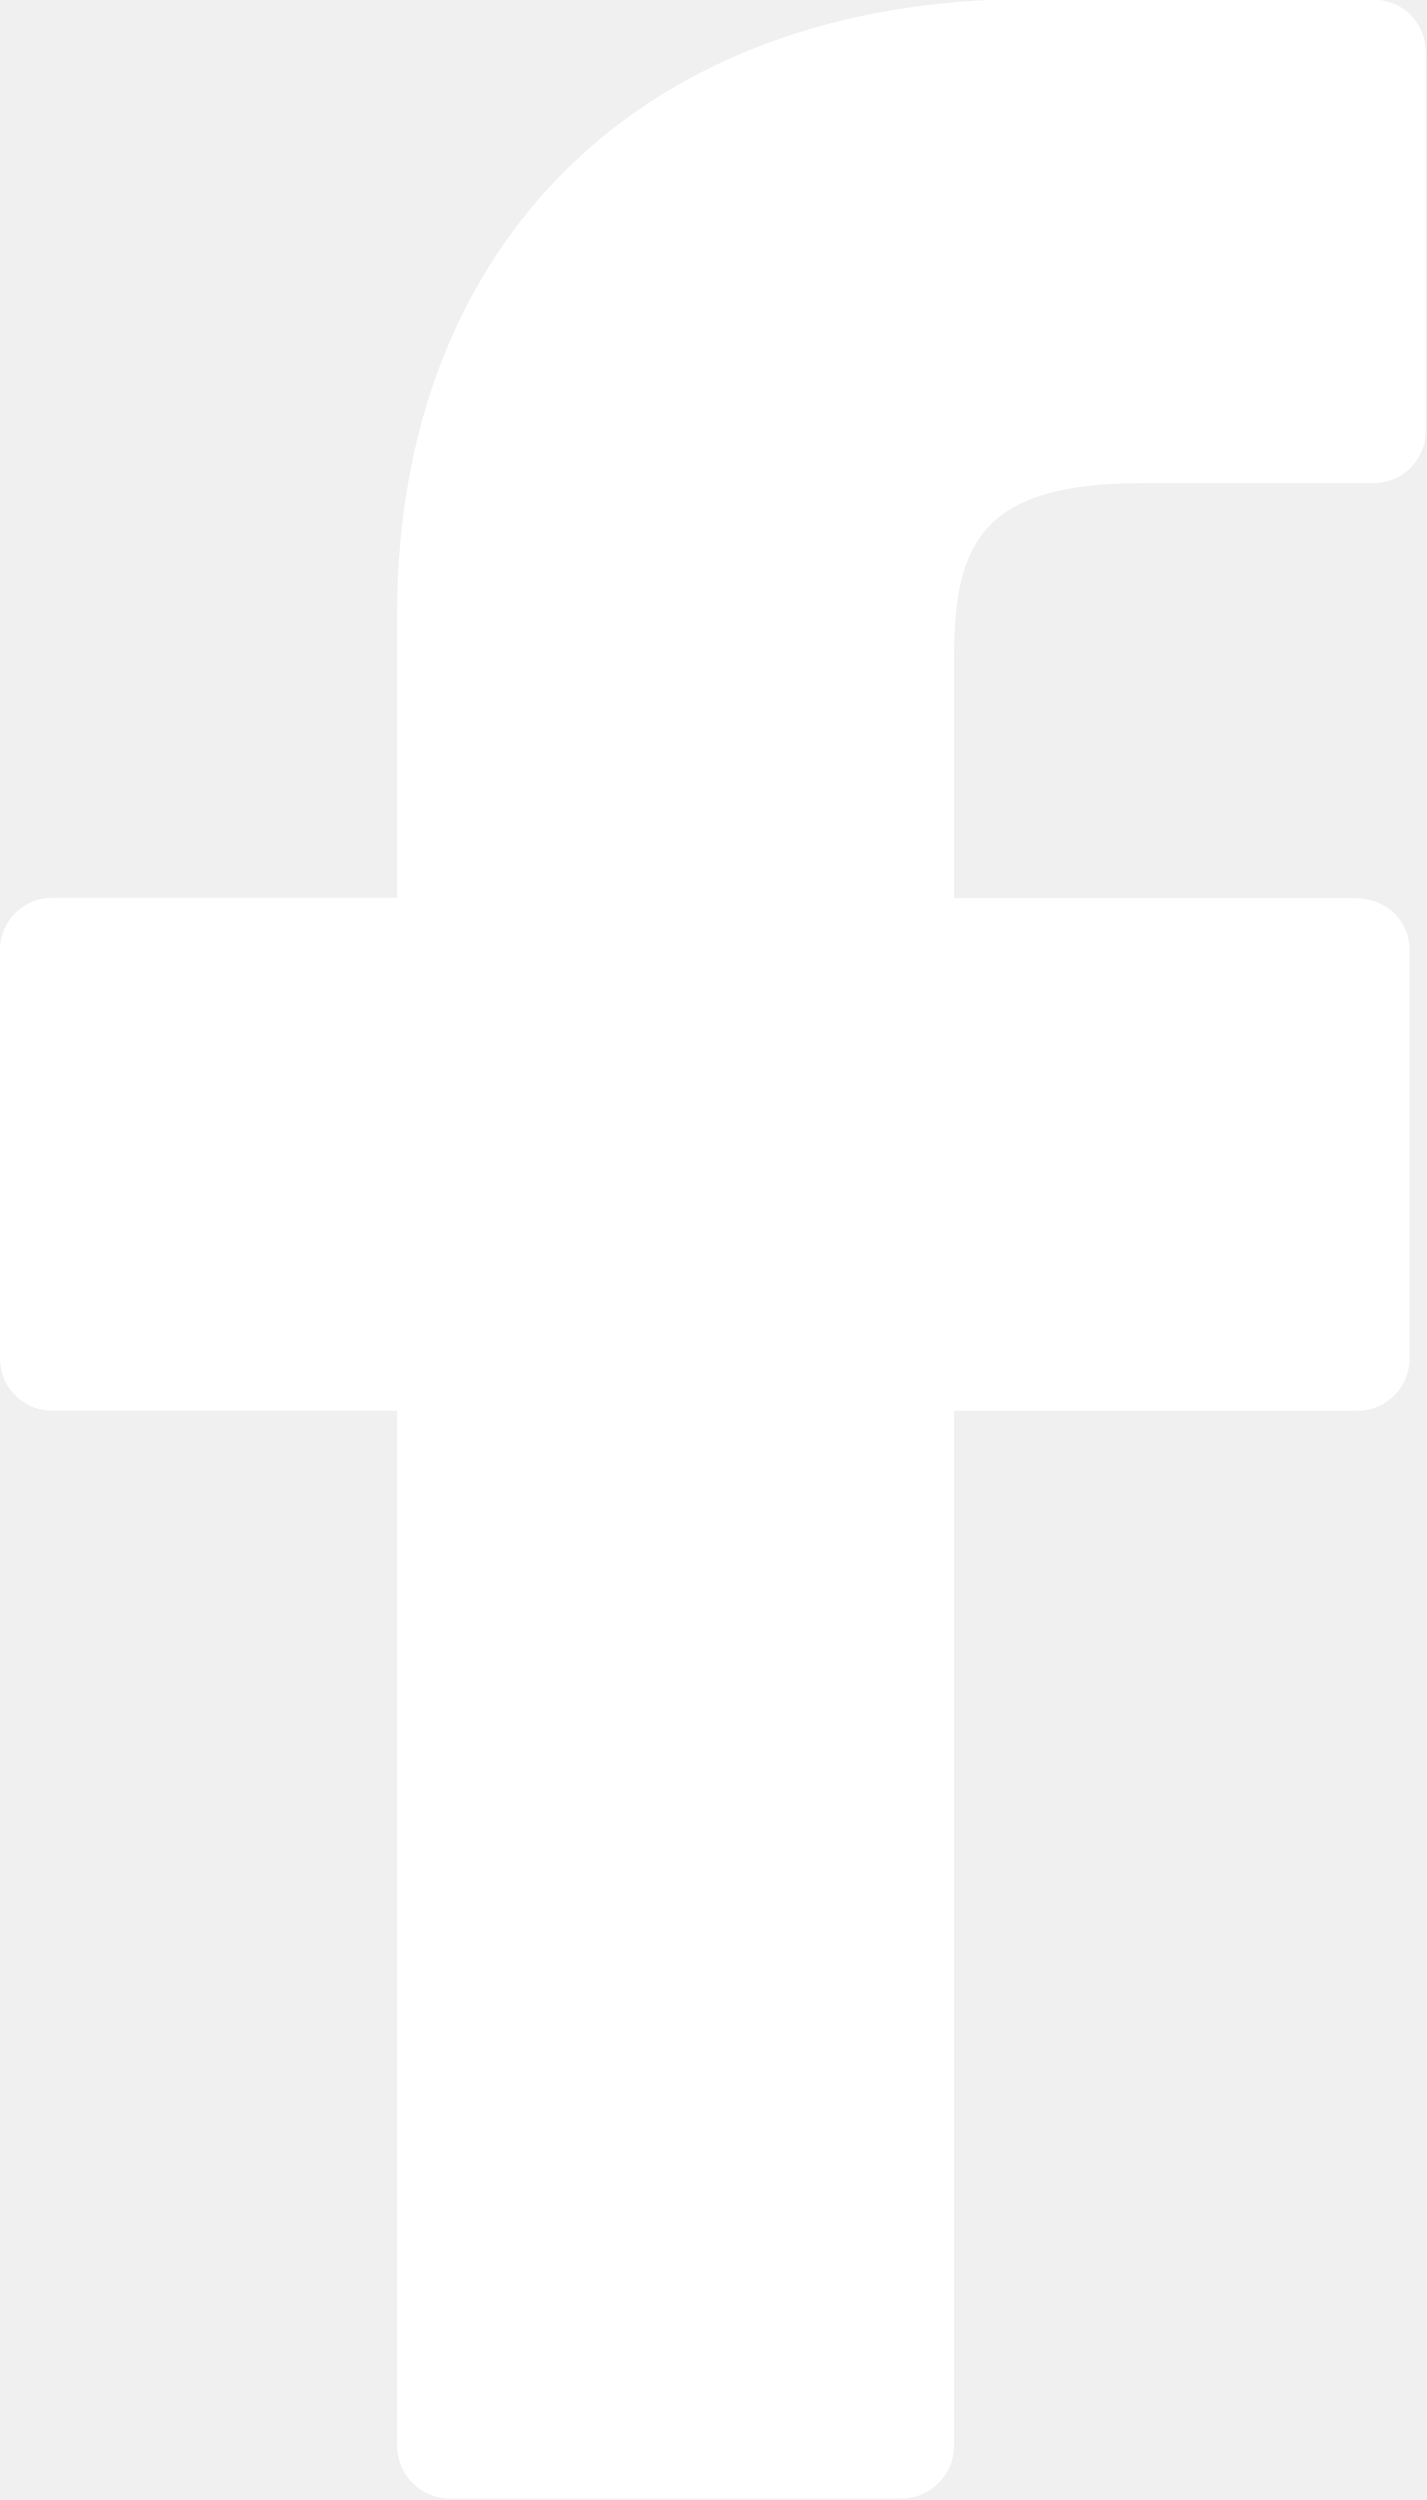
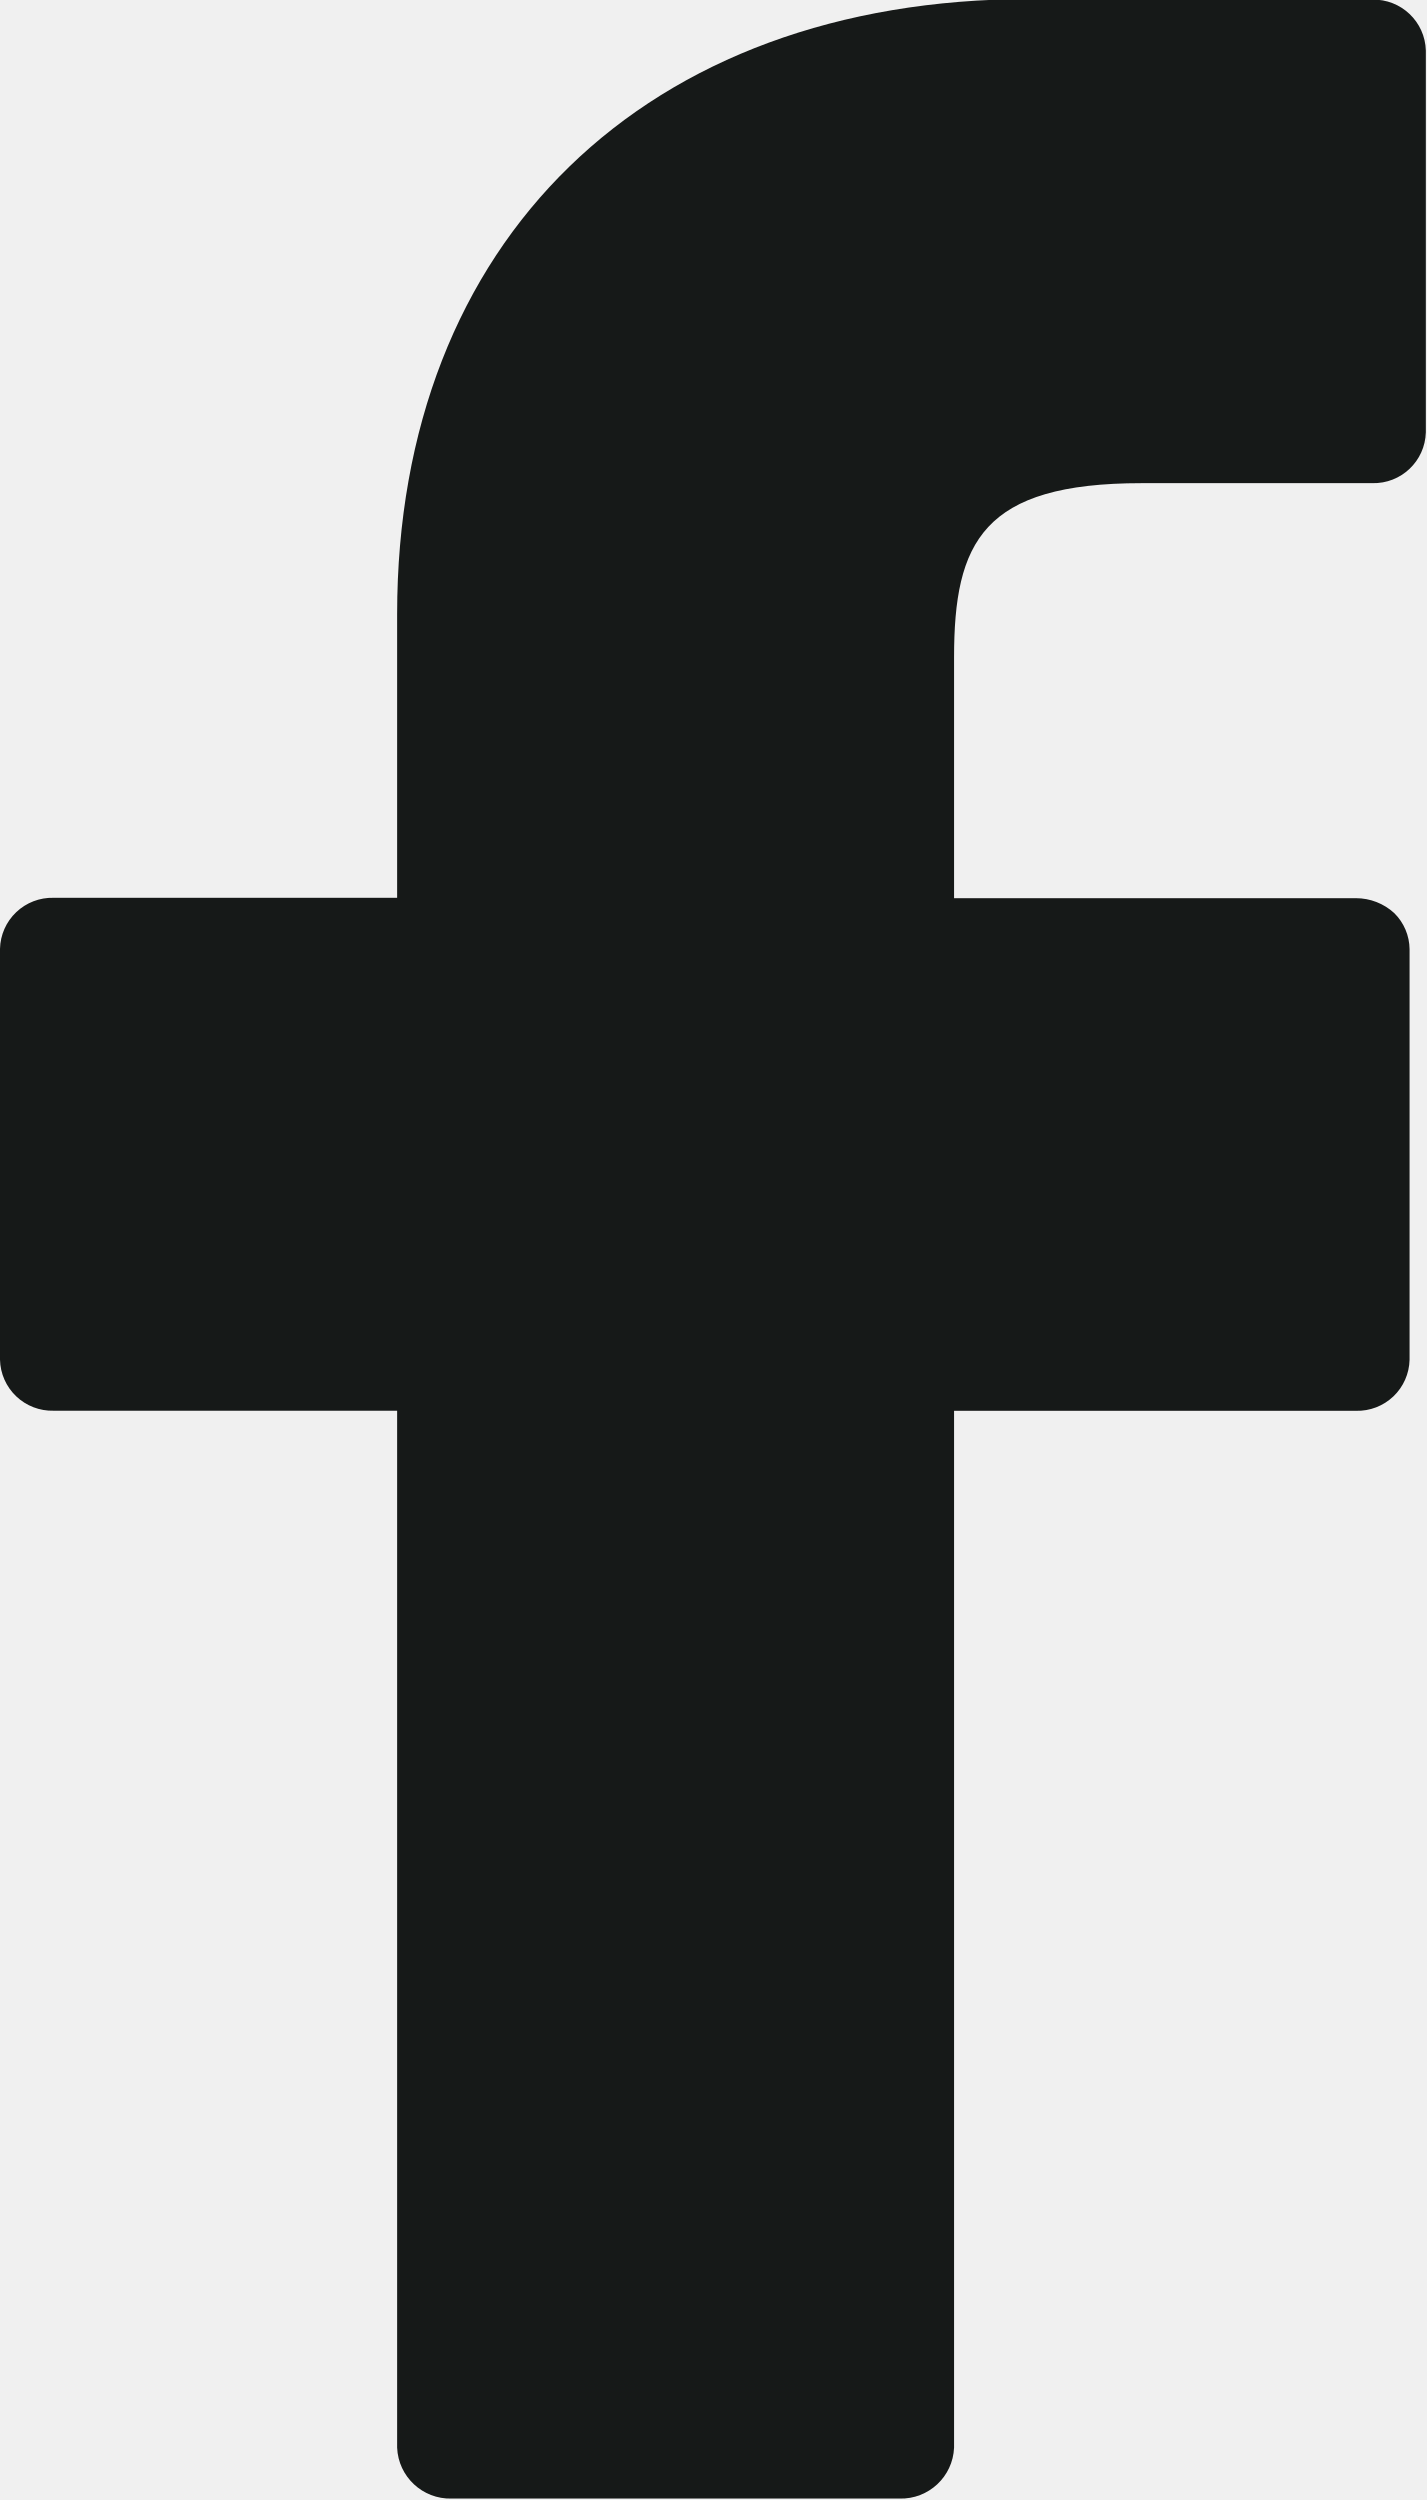
<svg xmlns="http://www.w3.org/2000/svg" width="14.91" height="26.125" viewBox="0 0 14.91 26.125">
-   <defs>
-     <style>
-       .cls-1 {
-         fill: #fff;
-         fill-rule: evenodd;
-       }
-     </style>
-   </defs>
-   <path id="fb" class="cls-1" d="M1406.34,26.277l-3.58-.006c-4.01,0-6.61,2.523-6.61,6.428v2.964h-3.59a0.546,0.546,0,0,0-.56.533v4.294a0.546,0.546,0,0,0,.56.533h3.59V51.859a0.555,0.555,0,0,0,.57.532h4.68a0.555,0.555,0,0,0,.57-0.532V41.024h4.2a0.546,0.546,0,0,0,.56-0.533V36.2a0.537,0.537,0,0,0-.16-0.377,0.591,0.591,0,0,0-.4-0.156h-4.2V33.151c0-1.207.3-1.821,1.96-1.821h2.41a0.546,0.546,0,0,0,.56-0.532V26.81A0.547,0.547,0,0,0,1406.34,26.277Z" transform="translate(-1392 -26.281)" />
+   <g>
+     <g>
+       <path fill="#161918" d="M1406.34,26.277l-3.58-.006c-4.01,0-6.61,2.523-6.61,6.428v2.964h-3.59a0.546,0.546,0,0,0-.56.533v4.294a0.546,0.546,0,0,0,.56.533h3.59V51.859a0.555,0.555,0,0,0,.57.532h4.68a0.555,0.555,0,0,0,.57-0.532V41.024h4.2a0.546,0.546,0,0,0,.56-0.533V36.2a0.537,0.537,0,0,0-.16-0.377,0.591,0.591,0,0,0-.4-0.156h-4.2V33.151c0-1.207.3-1.821,1.96-1.821h2.41a0.546,0.546,0,0,0,.56-0.532V26.81A0.547,0.547,0,0,0,1406.34,26.277Z" transform="translate(-1392 -26.281)" />
+     </g>
+   </g>
</svg>
